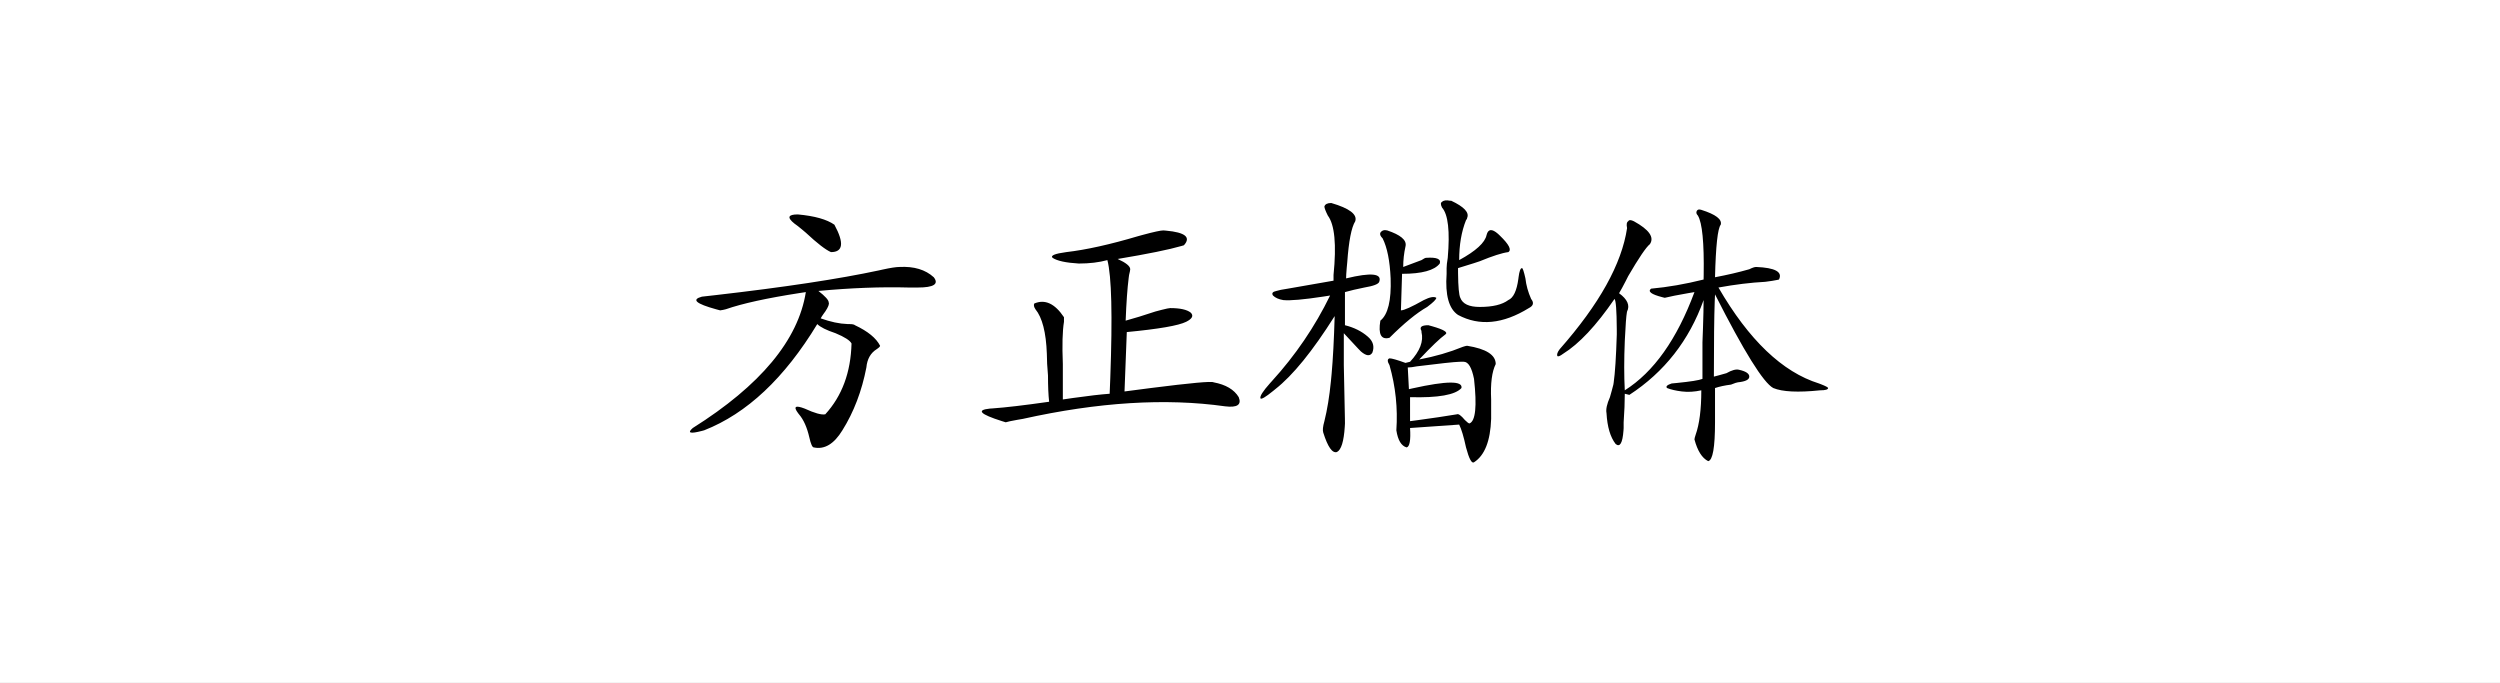
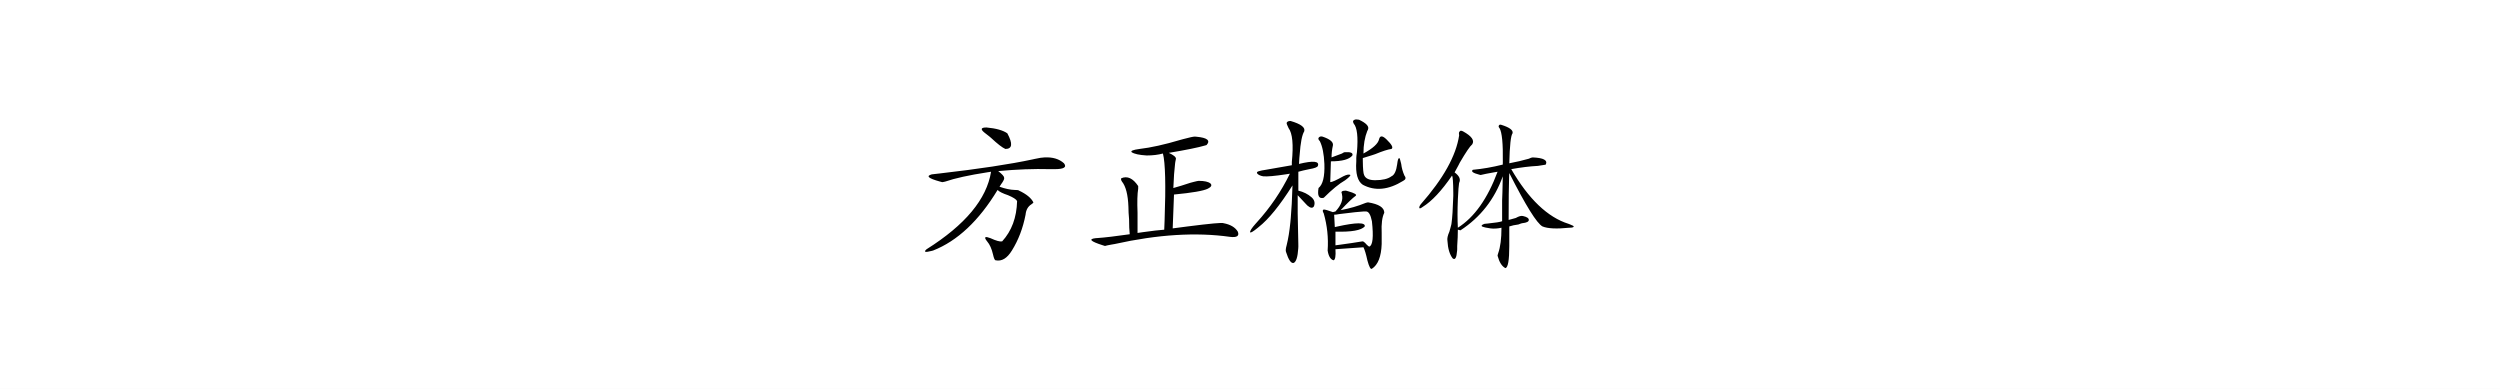
- <svg xmlns="http://www.w3.org/2000/svg" width="513px" height="140px" viewBox="0 0 513 140" version="1.1">
-   <g id="preview" stroke="none" stroke-width="1" fill="none" fill-rule="evenodd">
-     <rect fill="#FFFFFF" x="0" y="0" width="513" height="140" />
-     <path d="M163.016,45.875 C161.453,44.625 161.687,44 163.719,44 C167.156,44.313 169.656,45.016 171.219,46.109 C173.25,49.859 173.016,51.734 170.516,51.734 C169.422,51.266 167.703,49.938 165.359,47.75 L164.699,47.19 C163.945,46.559 163.384,46.121 163.016,45.875 Z M184.578,54.781 C187.547,54.625 189.891,55.328 191.609,56.891 C192.703,58.297 191.609,59 188.328,59 L186.453,59 C180.828,58.844 174.656,59.078 167.938,59.703 C169.344,60.797 170.047,61.578 170.047,62.047 C170.203,62.359 169.969,62.984 169.344,63.922 L169.054,64.315 C168.744,64.747 168.528,65.085 168.406,65.328 C170.438,66.054 172.267,66.442 173.894,66.494 L174.266,66.5 C174.891,66.5 175.281,66.578 175.438,66.734 C178.094,67.984 179.812,69.391 180.594,70.953 C180.594,71.109 180.359,71.344 179.891,71.656 C178.641,72.438 177.938,73.687 177.781,75.406 C176.844,80.25 175.203,84.547 172.859,88.297 C171.141,91.109 169.188,92.281 167,91.812 C166.687,91.812 166.375,91.109 166.062,89.703 C165.594,87.672 164.891,86.109 163.953,85.016 L163.75,84.752 C162.755,83.411 163.213,83.108 165.125,83.844 C167.156,84.781 168.562,85.172 169.344,85.016 C172.781,81.266 174.578,76.422 174.734,70.484 C174.422,69.859 173.328,69.156 171.453,68.375 C169.578,67.75 168.328,67.125 167.703,66.5 C160.984,77.594 153.25,84.859 144.5,88.297 L144.05,88.418 C141.607,89.058 140.976,88.861 142.156,87.828 C156.063,79.078 163.797,69.781 165.359,59.938 L164.045,60.137 C157.36,61.174 152.329,62.279 148.953,63.453 L148.406,63.583 C148.094,63.653 147.885,63.688 147.781,63.688 L146.964,63.47 C142.803,62.328 141.825,61.463 144.031,60.875 L146.835,60.558 C160.97,58.936 172.145,57.245 180.359,55.484 L181.05,55.329 C182.713,54.964 183.889,54.781 184.578,54.781 Z M238.719,47.281 L239.273,47.326 C243.21,47.683 244.432,48.684 242.938,50.328 L242.475,50.468 C239.897,51.22 235.52,52.111 229.344,53.141 C231.063,53.922 231.922,54.625 231.922,55.25 C231.922,55.406 231.844,55.797 231.688,56.422 L231.604,57.042 C231.333,59.185 231.126,62.104 230.984,65.797 C232.703,65.328 234.734,64.703 237.078,63.922 L238.348,63.586 C239.307,63.341 239.899,63.219 240.125,63.219 C242.156,63.219 243.562,63.531 244.344,64.156 C244.969,64.781 244.656,65.406 243.406,66.031 C241.844,66.813 237.781,67.516 231.219,68.141 L230.75,80.328 L236.141,79.625 C244.344,78.583 248.641,78.193 249.031,78.453 C251.531,78.922 253.25,79.937 254.188,81.5 C254.813,83.063 253.875,83.688 251.375,83.375 C239.187,81.656 225.359,82.516 209.891,85.953 L208.684,86.161 C207.503,86.372 206.733,86.537 206.375,86.656 L205.568,86.406 C201.111,84.993 200.287,84.139 203.094,83.844 L203.684,83.805 C206.338,83.619 210.203,83.163 215.281,82.438 C215.125,81.031 215.047,79.234 215.047,77.047 C214.891,75.328 214.812,73.844 214.812,72.594 C214.656,68.219 213.875,65.172 212.469,63.453 C212.156,62.984 212.078,62.594 212.234,62.281 C214.422,61.344 216.453,62.281 218.328,65.094 L218.328,66.031 C218.016,67.906 217.937,70.797 218.094,74.703 L218.094,81.969 L220.203,81.664 C223.396,81.215 225.896,80.926 227.703,80.797 L227.833,77.506 C228.299,64.736 228.1,56.692 227.234,53.375 C225.516,53.844 223.563,54.078 221.375,54.078 C218.719,53.922 216.922,53.531 215.984,52.906 C215.516,52.437 216.453,52.047 218.797,51.734 C222.859,51.266 227.781,50.172 233.562,48.453 L234.528,48.189 C236.772,47.584 238.169,47.281 238.719,47.281 Z M297.547,41.188 L297.781,41.188 C300.438,42.438 301.531,43.609 301.062,44.703 C301.062,44.859 300.984,45.016 300.828,45.172 C299.891,47.516 299.422,50.25 299.422,53.375 C302.859,51.5 304.734,49.781 305.047,48.219 C305.359,46.969 306.141,46.891 307.391,47.984 L307.795,48.368 C309.663,50.174 310.231,51.296 309.5,51.734 C308.25,51.891 306.297,52.516 303.641,53.609 L302.405,54.017 C301.101,54.442 300.029,54.775 299.188,55.016 L299.193,56.072 C299.223,58.872 299.377,60.551 299.656,61.109 C300.125,62.359 301.453,62.984 303.641,62.984 C306.297,62.984 308.25,62.516 309.5,61.578 C310.55,61.128 311.24,59.67 311.57,57.204 L311.609,56.891 C311.766,55.641 312,55.016 312.312,55.016 C312.469,55.016 312.703,55.719 313.016,57.125 C313.172,58.531 313.562,59.937 314.188,61.344 C314.813,62.125 314.656,62.75 313.719,63.219 C308.406,66.5 303.563,66.969 299.188,64.625 C297.312,63.375 296.531,60.563 296.844,56.188 L296.844,55.016 C296.844,54.547 296.922,53.844 297.078,52.906 C297.547,47.437 297.156,44 295.906,42.594 C295.594,41.969 295.594,41.578 295.906,41.422 C296.219,41.109 296.766,41.031 297.547,41.188 Z M273.172,41.656 C276.922,42.75 278.563,44 278.094,45.406 C277.312,46.656 276.766,49.469 276.453,53.844 L276.345,54.994 C276.261,55.956 276.219,56.667 276.219,57.125 C281.375,55.875 283.641,56.109 283.016,57.828 C282.859,58.297 281.844,58.687 279.969,59 C278.406,59.313 277.078,59.625 275.984,59.938 L275.984,66.734 C277.859,67.203 279.422,67.984 280.672,69.078 C281.766,70.016 282.078,71.109 281.609,72.359 C281.141,73.141 280.359,73.063 279.266,72.125 L278.694,71.539 C278.021,70.836 277.039,69.781 275.75,68.375 L275.75,74.938 L275.975,85.888 C275.981,86.337 275.984,86.672 275.984,86.891 L275.946,87.581 C275.751,90.59 275.217,92.314 274.344,92.75 C273.406,93.063 272.469,91.734 271.531,88.766 C271.375,88.297 271.453,87.516 271.766,86.422 C272.349,84.089 272.796,81.347 273.107,78.197 L273.248,76.712 C273.523,73.68 273.732,69.729 273.875,64.859 C269.344,72.047 265.281,77.047 261.688,79.859 L261.27,80.203 C259.661,81.512 258.785,82.023 258.641,81.734 C258.497,81.303 259.147,80.277 260.59,78.655 L260.984,78.219 C265.828,72.906 269.812,67.047 272.938,60.641 L271.577,60.854 C267.489,61.478 264.739,61.719 263.328,61.578 C262.391,61.422 261.688,61.109 261.219,60.641 C260.906,60.172 261.141,59.859 261.922,59.703 L262.859,59.469 L264.25,59.235 C266.826,58.799 269.956,58.252 273.641,57.594 L273.641,56.422 C274.266,50.172 273.875,46.109 272.469,44.234 C272,43.297 271.766,42.672 271.766,42.359 C271.922,41.891 272.391,41.656 273.172,41.656 Z M284.656,47.281 C287.375,48.188 288.634,49.24 288.432,50.438 L288.406,50.562 C288.094,51.969 287.938,53.375 287.938,54.781 L291.688,53.375 C292.156,53.062 292.469,52.906 292.625,52.906 C294.813,52.75 295.75,53.141 295.438,54.078 C294.344,55.484 291.766,56.188 287.703,56.188 L287.469,63.688 L287.469,63.688 C288.094,63.688 289.656,62.984 292.156,61.578 C293.406,60.953 294.266,60.797 294.734,61.109 C294.734,61.422 294.109,62.047 292.859,62.984 C290.672,64.234 288.094,66.344 285.125,69.312 C283.406,69.781 282.781,68.609 283.25,65.797 C284.813,64.547 285.516,61.656 285.359,57.125 C285.203,53.531 284.656,50.797 283.719,48.922 C283.25,48.453 283.094,48.063 283.25,47.75 C283.563,47.281 284.031,47.125 284.656,47.281 Z M293.094,66.734 L293.881,66.95 C296.266,67.631 297.176,68.185 296.609,68.609 C295.516,69.391 293.719,71.109 291.219,73.766 C294.5,73.141 297.469,72.281 300.125,71.188 L300.447,71.085 C300.74,70.997 300.945,70.953 301.062,70.953 C304.969,71.578 306.922,72.828 306.922,74.703 C306.141,76.266 305.828,78.687 305.984,81.969 L305.984,85.953 C305.828,90.484 304.656,93.453 302.469,94.859 C302,95.172 301.453,94.156 300.828,91.812 C300.359,89.625 299.891,88.063 299.422,87.125 L289.344,87.828 C289.5,90.328 289.266,91.656 288.641,91.812 C287.547,91.5 286.844,90.328 286.531,88.297 C286.844,83.766 286.375,79.313 285.125,74.938 C284.656,74.156 284.656,73.688 285.125,73.531 C285.594,73.531 286.687,73.844 288.406,74.469 L289.344,74.234 C291.375,72.047 292.156,70.016 291.688,68.141 L291.688,67.906 C291.219,67.125 291.687,66.734 293.094,66.734 Z M300.359,74.234 L299.656,74.234 L299.47,74.238 C298.362,74.272 295.456,74.584 290.75,75.172 C289.969,75.328 289.344,75.406 288.875,75.406 L289.109,79.859 L289.898,79.682 C296.861,78.137 300.192,78.118 299.891,79.625 C298.641,81.031 295.125,81.656 289.344,81.5 L289.344,86.422 L290.975,86.206 C293.914,85.809 296.573,85.412 298.953,85.016 C299.266,84.859 299.812,85.25 300.594,86.188 C301.063,86.656 301.375,86.891 301.531,86.891 C302.781,86.422 303.094,83.375 302.469,77.75 C302,75.406 301.297,74.234 300.359,74.234 Z M349.109,43.062 C352.078,44 353.406,45.016 353.094,46.109 C352.469,46.891 352.078,50.484 351.922,56.891 C354.422,56.422 356.766,55.875 358.953,55.25 C359.578,54.937 360.047,54.781 360.359,54.781 C364.266,54.938 365.828,55.797 365.047,57.359 L364.675,57.445 C364.071,57.572 363.257,57.7 362.234,57.828 C359.266,57.984 356.063,58.375 352.625,59 C358.875,69.781 365.75,76.344 373.25,78.688 L373.665,78.846 C374.638,79.228 375.125,79.487 375.125,79.625 C375.125,79.938 374.578,80.094 373.484,80.094 C368.953,80.563 365.75,80.406 363.875,79.625 C361.844,78.531 357.859,72.125 351.922,60.406 L351.86,61.841 C351.745,65.036 351.688,70.183 351.688,77.281 L352.66,77.027 C353.123,76.901 353.658,76.752 354.266,76.578 C355.359,75.953 356.219,75.719 356.844,75.875 C358.25,76.188 358.953,76.656 358.953,77.281 C358.953,77.906 358.172,78.297 356.609,78.453 C356.453,78.453 355.984,78.609 355.203,78.922 C353.953,79.078 352.859,79.312 351.922,79.625 L351.922,86.656 C351.922,91.813 351.453,94.469 350.516,94.625 C349.266,94 348.328,92.516 347.703,90.172 C347.703,90.016 347.781,89.703 347.938,89.234 C348.719,87.047 349.109,84 349.109,80.094 C347.703,80.406 346.375,80.484 345.125,80.328 C343.875,80.172 342.859,79.938 342.078,79.625 C341.766,79.312 342.078,79 343.016,78.688 L344.112,78.583 C346.905,78.306 348.649,78.028 349.344,77.75 L349.344,70.25 L349.45,67.4 C349.535,64.905 349.578,62.964 349.578,61.578 C346.609,69.859 341.531,76.344 334.344,81.031 L333.406,80.797 C333.406,82.516 333.328,84.469 333.172,86.656 L333.172,87.828 L333.139,88.347 C332.948,90.923 332.412,91.843 331.531,91.109 C330.437,89.703 329.813,87.594 329.656,84.781 C329.5,84 329.734,82.906 330.359,81.5 L330.73,80.181 C330.865,79.689 330.976,79.269 331.062,78.922 L331.126,78.512 C331.407,76.565 331.62,73.265 331.766,68.609 L331.762,67.491 C331.738,63.678 331.583,61.629 331.297,61.344 C327.547,66.813 324.031,70.562 320.75,72.594 C320.125,73.063 319.734,73.219 319.578,73.062 C319.422,72.75 319.578,72.281 320.047,71.656 C328.172,62.437 332.781,54.156 333.875,46.812 C333.719,46.031 333.797,45.563 334.109,45.406 C334.266,45.094 334.656,45.094 335.281,45.406 C338.406,47.125 339.5,48.687 338.562,50.094 C337.781,50.719 336.297,52.906 334.109,56.656 L333.593,57.676 C333.048,58.739 332.595,59.571 332.234,60.172 C333.953,61.422 334.5,62.672 333.875,63.922 L333.842,64.077 C333.702,64.815 333.563,66.673 333.423,69.653 L333.406,70.016 C333.25,73.766 333.25,77.125 333.406,80.094 C339.344,76.344 344.109,69.625 347.703,59.938 L346.429,60.154 C344.269,60.528 342.662,60.846 341.609,61.109 L341.117,60.988 C338.839,60.404 338.066,59.819 338.797,59.234 C342.234,58.922 345.828,58.297 349.578,57.359 L349.596,56.397 C349.698,49.78 349.301,45.726 348.406,44.234 C348.094,43.922 348.016,43.609 348.172,43.297 C348.328,42.984 348.641,42.906 349.109,43.062 Z" id="方正楷体" fill="#000000" fill-rule="nonzero" />
+ <svg xmlns="http://www.w3.org/2000/svg" width="900px" height="140px" viewBox="0 0 900 140" version="1.1">
+   <g id="FangZhengKaiTi" stroke="none" stroke-width="1" fill="none" fill-rule="evenodd">
+     <rect fill="#FFFFFF" x="0" y="0" width="900" height="140" />
+     <path d="M354.436,47.766 C352.874,46.516 353.108,45.891 355.139,45.891 C358.577,46.203 361.077,46.906 362.639,48 C364.671,51.75 364.436,53.625 361.936,53.625 C360.843,53.156 359.124,51.828 356.78,49.641 L356.12,49.081 C355.366,48.45 354.805,48.011 354.436,47.766 Z M375.999,56.672 C378.968,56.516 381.311,57.219 383.03,58.781 C384.124,60.188 383.03,60.891 379.749,60.891 L377.874,60.891 C372.249,60.734 366.077,60.969 359.358,61.594 C360.764,62.688 361.468,63.469 361.468,63.938 C361.624,64.25 361.389,64.875 360.764,65.813 L360.475,66.206 C360.165,66.638 359.948,66.976 359.827,67.219 C361.858,67.944 363.687,68.333 365.314,68.385 L365.686,68.391 C366.311,68.391 366.702,68.469 366.858,68.625 C369.514,69.875 371.233,71.281 372.014,72.844 C372.014,73 371.78,73.234 371.311,73.547 C370.061,74.328 369.358,75.578 369.202,77.297 C368.264,82.141 366.624,86.437 364.28,90.188 C362.561,93 360.608,94.172 358.421,93.703 C358.108,93.703 357.796,93 357.483,91.594 C357.014,89.562 356.311,88 355.374,86.906 L355.17,86.643 C354.175,85.302 354.634,84.999 356.546,85.734 C358.577,86.672 359.983,87.063 360.764,86.906 C364.202,83.156 365.999,78.313 366.155,72.375 C365.843,71.75 364.749,71.047 362.874,70.266 C360.999,69.641 359.749,69.016 359.124,68.391 C352.405,79.484 344.671,86.75 335.921,90.188 L335.471,90.309 C333.028,90.948 332.396,90.752 333.577,89.719 C347.483,80.969 355.218,71.672 356.78,61.828 L355.465,62.028 C348.78,63.064 343.75,64.17 340.374,65.344 L339.827,65.474 C339.514,65.543 339.306,65.578 339.202,65.578 L338.384,65.361 C334.224,64.219 333.246,63.354 335.452,62.766 L338.255,62.449 C352.391,60.827 363.566,59.135 371.78,57.375 L372.471,57.219 C374.134,56.854 375.309,56.672 375.999,56.672 Z M430.139,49.172 L430.693,49.217 C434.631,49.574 435.853,50.575 434.358,52.219 L433.896,52.358 C431.318,53.111 426.941,54.002 420.764,55.031 C422.483,55.813 423.343,56.516 423.343,57.141 C423.343,57.297 423.264,57.687 423.108,58.313 L423.025,58.932 C422.754,61.076 422.547,63.994 422.405,67.688 C424.124,67.219 426.155,66.594 428.499,65.813 L429.768,65.476 C430.728,65.232 431.32,65.109 431.546,65.109 C433.577,65.109 434.983,65.422 435.764,66.047 C436.389,66.672 436.077,67.297 434.827,67.922 C433.264,68.703 429.202,69.406 422.639,70.031 L422.171,82.219 L427.561,81.516 C435.764,80.474 440.061,80.083 440.452,80.344 C442.952,80.813 444.671,81.828 445.608,83.391 C446.233,84.953 445.296,85.578 442.796,85.266 C430.608,83.547 416.78,84.406 401.311,87.844 L400.105,88.051 C398.924,88.262 398.154,88.427 397.796,88.547 L396.988,88.297 C392.532,86.884 391.708,86.03 394.514,85.734 L395.105,85.696 C397.758,85.51 401.624,85.054 406.702,84.328 C406.546,82.922 406.468,81.125 406.468,78.938 C406.311,77.219 406.233,75.734 406.233,74.484 C406.077,70.109 405.296,67.063 403.889,65.344 C403.577,64.875 403.499,64.484 403.655,64.172 C405.843,63.234 407.874,64.172 409.749,66.984 L409.749,67.922 C409.436,69.797 409.358,72.687 409.514,76.594 L409.514,83.859 L411.623,83.555 C414.817,83.106 417.317,82.817 419.124,82.688 L419.254,79.397 C419.72,66.627 419.52,58.583 418.655,55.266 C416.936,55.734 414.983,55.969 412.796,55.969 C410.139,55.812 408.343,55.422 407.405,54.797 C406.936,54.328 407.874,53.938 410.218,53.625 C414.28,53.156 419.202,52.063 424.983,50.344 L425.948,50.079 C428.192,49.474 429.589,49.172 430.139,49.172 Z M488.968,43.078 L489.202,43.078 C491.858,44.328 492.952,45.5 492.483,46.594 C492.483,46.75 492.405,46.906 492.249,47.063 C491.311,49.406 490.843,52.141 490.843,55.266 C494.28,53.391 496.155,51.672 496.468,50.109 C496.78,48.859 497.561,48.781 498.811,49.875 L499.216,50.258 C501.083,52.064 501.652,53.186 500.921,53.625 C499.671,53.781 497.718,54.406 495.061,55.5 L493.826,55.908 C492.522,56.333 491.45,56.666 490.608,56.906 L490.614,57.963 C490.643,60.763 490.798,62.442 491.077,63 C491.546,64.25 492.874,64.875 495.061,64.875 C497.718,64.875 499.671,64.406 500.921,63.469 C501.971,63.019 502.661,61.561 502.991,59.095 L503.03,58.781 C503.186,57.531 503.421,56.906 503.733,56.906 C503.889,56.906 504.124,57.609 504.436,59.016 C504.593,60.422 504.983,61.828 505.608,63.234 C506.233,64.016 506.077,64.641 505.139,65.109 C499.827,68.391 494.983,68.859 490.608,66.516 C488.733,65.266 487.952,62.453 488.264,58.078 L488.264,56.906 C488.264,56.437 488.343,55.734 488.499,54.797 C488.968,49.328 488.577,45.891 487.327,44.484 C487.014,43.859 487.014,43.469 487.327,43.313 C487.639,43 488.186,42.922 488.968,43.078 Z M464.593,43.547 C468.343,44.641 469.983,45.891 469.514,47.297 C468.733,48.547 468.186,51.359 467.874,55.734 L467.765,56.884 C467.681,57.847 467.639,58.557 467.639,59.016 C472.796,57.766 475.061,58 474.436,59.719 C474.28,60.188 473.264,60.578 471.389,60.891 C469.827,61.203 468.499,61.516 467.405,61.828 L467.405,68.625 C469.28,69.094 470.843,69.875 472.093,70.969 C473.186,71.906 473.499,73 473.03,74.25 C472.561,75.031 471.78,74.953 470.686,74.016 L470.115,73.43 C469.441,72.727 468.46,71.672 467.171,70.266 L467.171,76.828 L467.396,87.778 C467.402,88.228 467.405,88.562 467.405,88.781 L467.367,89.471 C467.172,92.481 466.637,94.204 465.764,94.641 C464.827,94.953 463.889,93.625 462.952,90.656 C462.796,90.187 462.874,89.406 463.186,88.313 C463.77,85.979 464.217,83.238 464.528,80.088 L464.669,78.602 C464.944,75.571 465.152,71.62 465.296,66.75 C460.764,73.938 456.702,78.937 453.108,81.75 L452.691,82.094 C451.082,83.403 450.206,83.913 450.061,83.625 C449.918,83.194 450.567,82.167 452.011,80.546 L452.405,80.109 C457.249,74.797 461.233,68.938 464.358,62.531 L462.998,62.745 C458.91,63.369 456.16,63.61 454.749,63.469 C453.811,63.312 453.108,63 452.639,62.531 C452.327,62.062 452.561,61.75 453.343,61.594 L454.28,61.359 L455.671,61.126 C458.247,60.689 461.377,60.142 465.061,59.484 L465.061,58.313 C465.686,52.062 465.296,48 463.889,46.125 C463.421,45.187 463.186,44.563 463.186,44.25 C463.343,43.781 463.811,43.547 464.593,43.547 Z M476.077,49.172 C478.796,50.078 480.054,51.13 479.853,52.329 L479.827,52.453 C479.514,53.859 479.358,55.266 479.358,56.672 L483.108,55.266 C483.577,54.953 483.889,54.797 484.046,54.797 C486.233,54.641 487.171,55.031 486.858,55.969 C485.764,57.375 483.186,58.078 479.124,58.078 L478.889,65.578 L478.889,65.578 C479.514,65.578 481.077,64.875 483.577,63.469 C484.827,62.844 485.686,62.687 486.155,63 C486.155,63.313 485.53,63.937 484.28,64.875 C482.093,66.125 479.514,68.234 476.546,71.203 C474.827,71.672 474.202,70.5 474.671,67.688 C476.233,66.437 476.936,63.547 476.78,59.016 C476.624,55.422 476.077,52.688 475.139,50.813 C474.671,50.344 474.514,49.953 474.671,49.641 C474.983,49.172 475.452,49.016 476.077,49.172 Z M484.514,68.625 L485.302,68.841 C487.687,69.522 488.596,70.075 488.03,70.5 C486.936,71.281 485.139,73 482.639,75.656 C485.921,75.031 488.889,74.172 491.546,73.078 L491.868,72.976 C492.161,72.888 492.366,72.844 492.483,72.844 C496.389,73.469 498.343,74.719 498.343,76.594 C497.561,78.156 497.249,80.578 497.405,83.859 L497.405,87.844 C497.249,92.375 496.077,95.344 493.889,96.75 C493.421,97.063 492.874,96.047 492.249,93.703 C491.78,91.516 491.311,89.953 490.843,89.016 L480.764,89.719 C480.921,92.219 480.686,93.547 480.061,93.703 C478.968,93.391 478.264,92.219 477.952,90.188 C478.264,85.656 477.796,81.203 476.546,76.828 C476.077,76.047 476.077,75.578 476.546,75.422 C477.014,75.422 478.108,75.734 479.827,76.359 L480.764,76.125 C482.796,73.937 483.577,71.906 483.108,70.031 L483.108,69.797 C482.639,69.016 483.108,68.625 484.514,68.625 Z M491.78,76.125 L491.077,76.125 L490.89,76.128 C489.783,76.163 486.877,76.474 482.171,77.063 C481.389,77.219 480.764,77.297 480.296,77.297 L480.53,81.75 L481.319,81.572 C488.282,80.028 491.613,80.009 491.311,81.516 C490.061,82.922 486.546,83.547 480.764,83.391 L480.764,88.313 L482.395,88.096 C485.335,87.7 487.994,87.303 490.374,86.906 C490.686,86.75 491.233,87.141 492.014,88.078 C492.483,88.547 492.796,88.781 492.952,88.781 C494.202,88.312 494.514,85.266 493.889,79.641 C493.421,77.297 492.718,76.125 491.78,76.125 Z M540.53,44.953 C543.499,45.891 544.827,46.906 544.514,48 C543.889,48.781 543.499,52.375 543.343,58.781 C545.843,58.312 548.186,57.766 550.374,57.141 C550.999,56.828 551.468,56.672 551.78,56.672 C555.686,56.828 557.249,57.687 556.468,59.25 L556.096,59.335 C555.491,59.463 554.678,59.591 553.655,59.719 C550.686,59.875 547.483,60.266 544.046,60.891 C550.296,71.672 557.171,78.234 564.671,80.578 L565.086,80.737 C566.059,81.118 566.546,81.378 566.546,81.516 C566.546,81.828 565.999,81.984 564.905,81.984 C560.374,82.453 557.171,82.297 555.296,81.516 C553.264,80.422 549.28,74.016 543.343,62.297 L543.28,63.732 C543.166,66.927 543.108,72.074 543.108,79.172 L544.08,78.917 C544.543,78.792 545.079,78.642 545.686,78.469 C546.78,77.844 547.639,77.609 548.264,77.766 C549.671,78.078 550.374,78.547 550.374,79.172 C550.374,79.797 549.593,80.187 548.03,80.344 C547.874,80.344 547.405,80.5 546.624,80.813 C545.374,80.969 544.28,81.203 543.343,81.516 L543.343,88.547 C543.343,93.703 542.874,96.359 541.936,96.516 C540.686,95.891 539.749,94.406 539.124,92.063 C539.124,91.906 539.202,91.594 539.358,91.125 C540.139,88.937 540.53,85.891 540.53,81.984 C539.124,82.297 537.796,82.375 536.546,82.219 C535.296,82.062 534.28,81.828 533.499,81.516 C533.186,81.203 533.499,80.891 534.436,80.578 L535.533,80.474 C538.326,80.196 540.07,79.918 540.764,79.641 L540.764,72.141 L540.871,69.291 C540.956,66.795 540.999,64.855 540.999,63.469 C538.03,71.75 532.952,78.234 525.764,82.922 L524.827,82.688 C524.827,84.406 524.749,86.359 524.593,88.547 L524.593,89.719 L524.56,90.238 C524.369,92.813 523.833,93.734 522.952,93 C521.858,91.594 521.233,89.484 521.077,86.672 C520.921,85.891 521.155,84.797 521.78,83.391 L522.15,82.071 C522.285,81.579 522.396,81.16 522.483,80.813 L522.547,80.402 C522.828,78.456 523.041,75.155 523.186,70.5 L523.183,69.381 C523.158,65.569 523.003,63.52 522.718,63.234 C518.968,68.703 515.452,72.453 512.171,74.484 C511.546,74.953 511.155,75.109 510.999,74.953 C510.843,74.641 510.999,74.172 511.468,73.547 C519.593,64.328 524.202,56.047 525.296,48.703 C525.139,47.922 525.218,47.453 525.53,47.297 C525.686,46.984 526.077,46.984 526.702,47.297 C529.827,49.016 530.921,50.578 529.983,51.984 C529.202,52.609 527.718,54.797 525.53,58.547 L525.014,59.566 C524.469,60.629 524.016,61.462 523.655,62.063 C525.374,63.313 525.921,64.562 525.296,65.813 L525.262,65.968 C525.123,66.705 524.983,68.564 524.844,71.543 L524.827,71.906 C524.671,75.656 524.671,79.016 524.827,81.984 C530.764,78.234 535.53,71.516 539.124,61.828 L537.85,62.044 C535.689,62.418 534.083,62.737 533.03,63 L532.537,62.879 C530.26,62.294 529.487,61.71 530.218,61.125 C533.655,60.812 537.249,60.188 540.999,59.25 L541.017,58.287 C541.118,51.671 540.722,47.616 539.827,46.125 C539.514,45.812 539.436,45.5 539.593,45.188 C539.749,44.875 540.061,44.797 540.53,44.953 Z" id="方正楷体" fill="#000000" fill-rule="nonzero" />
  </g>
</svg>
